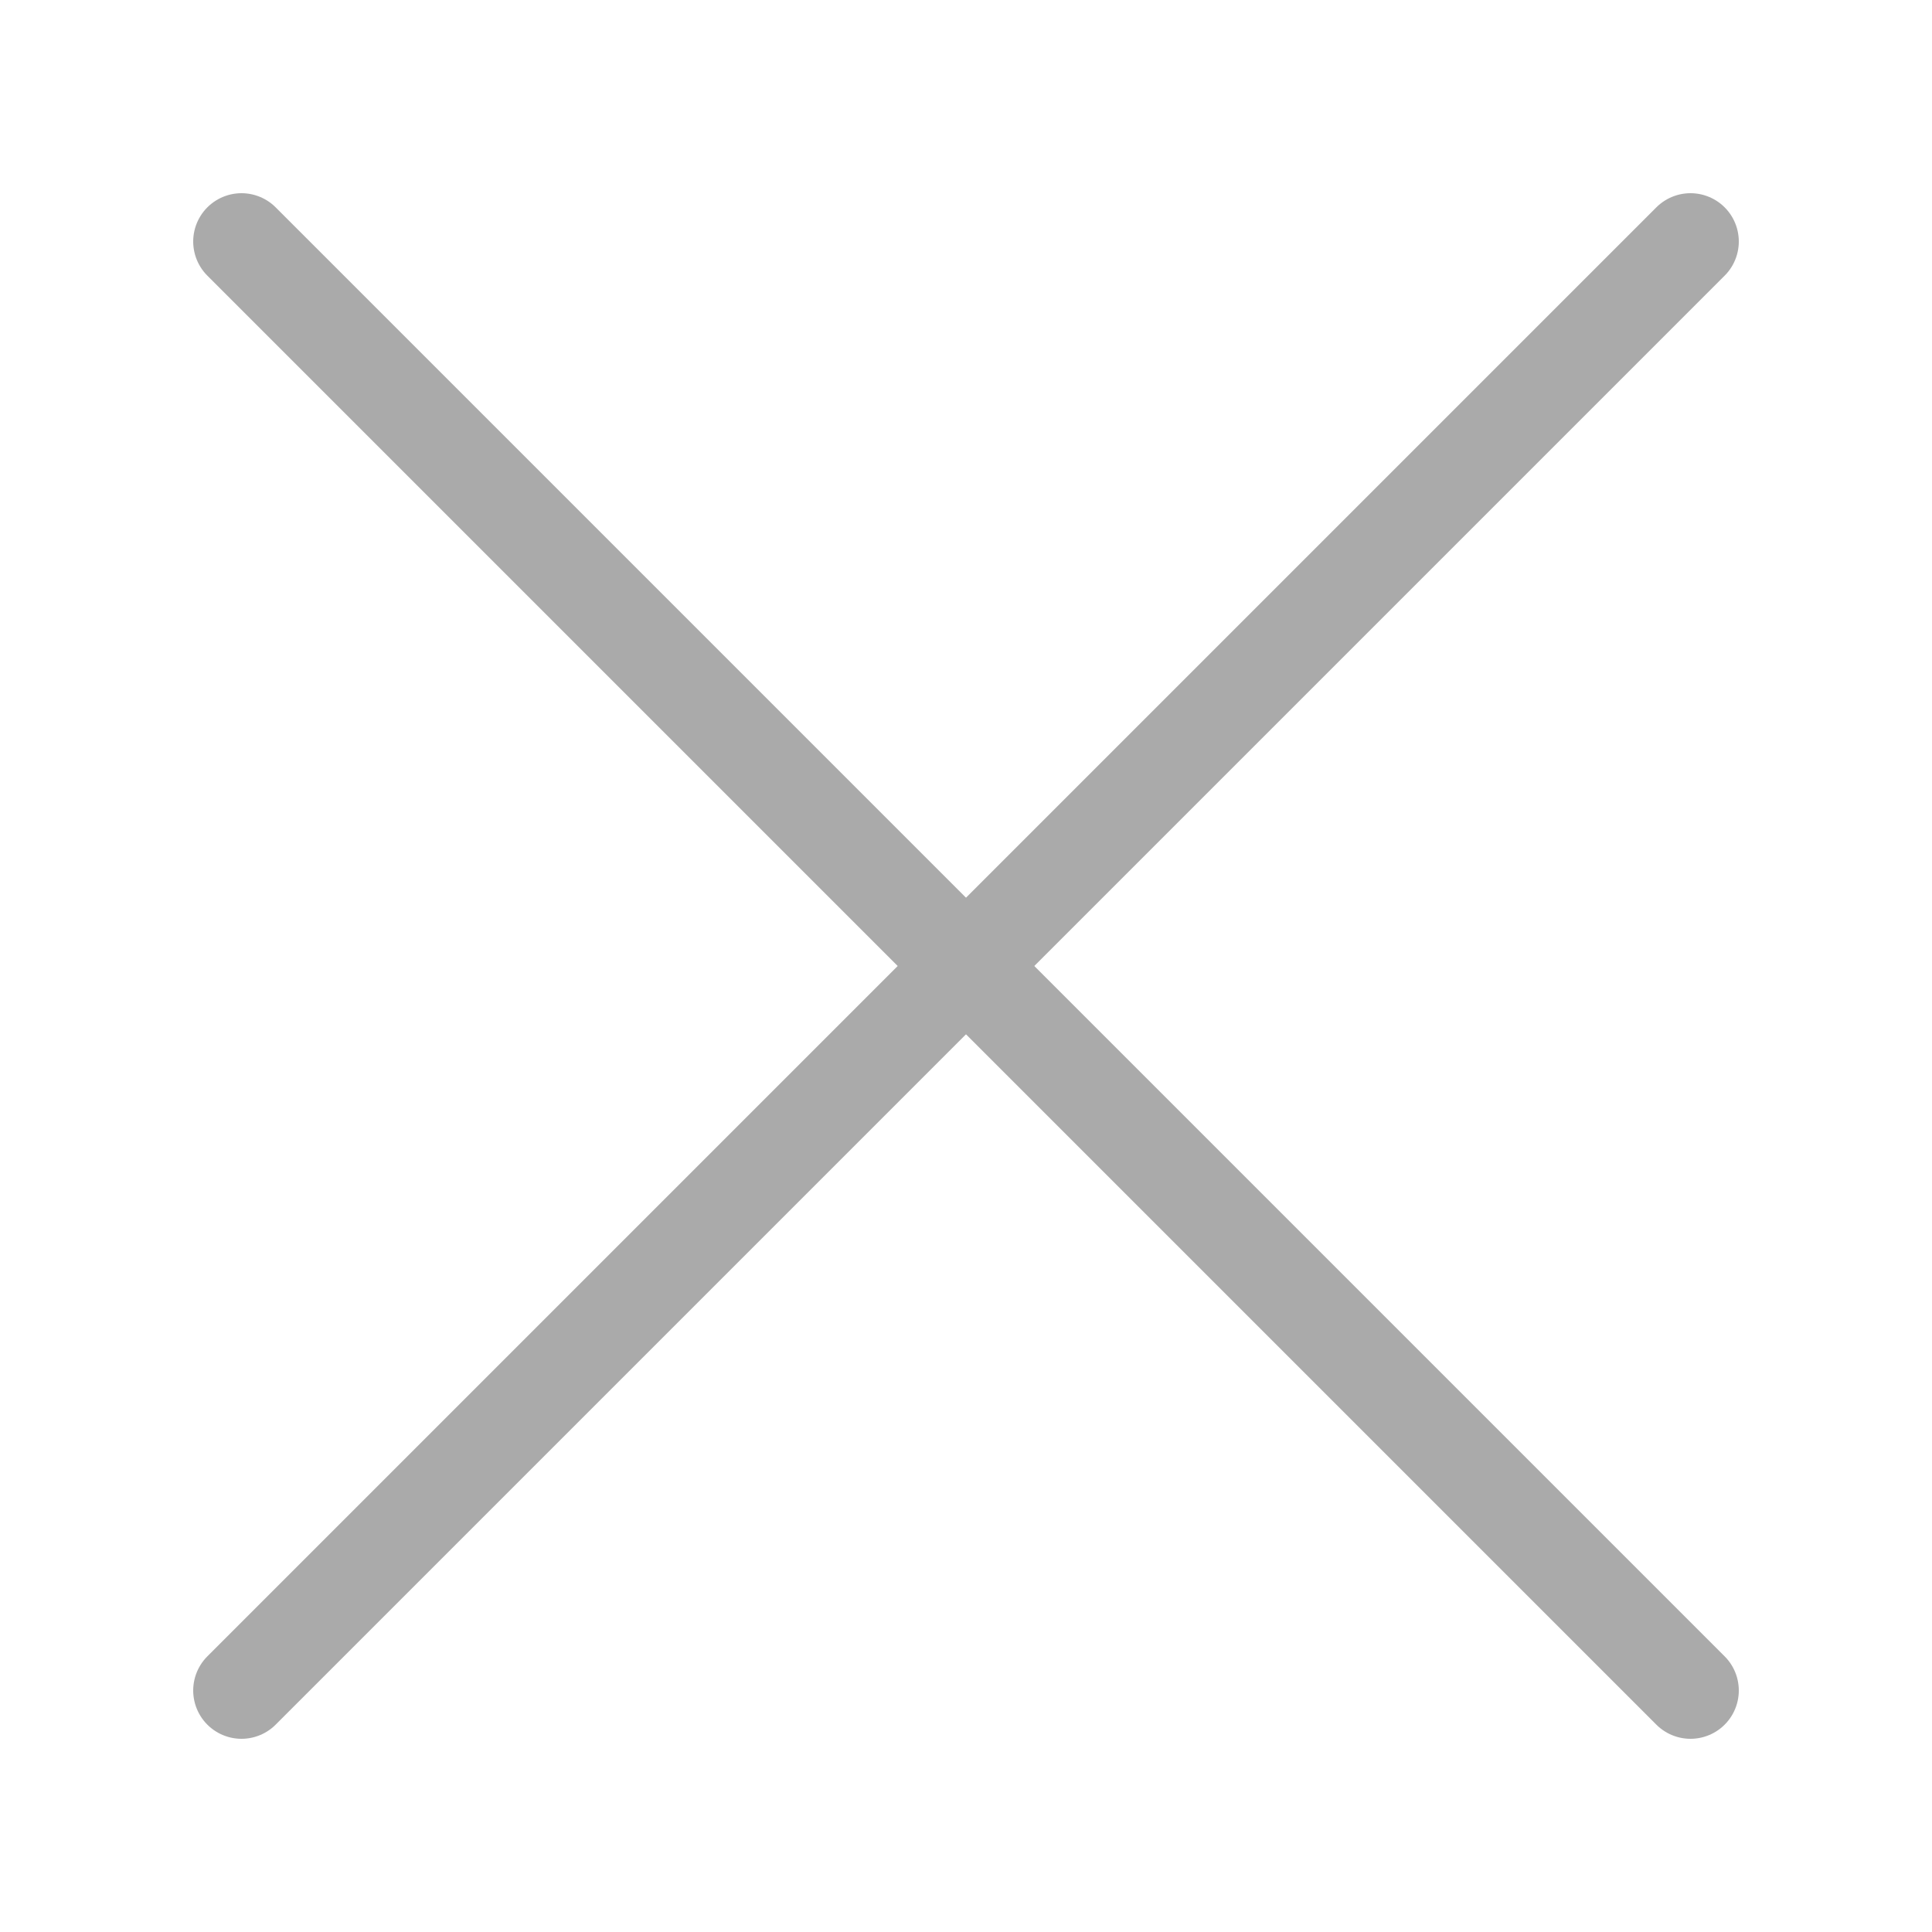
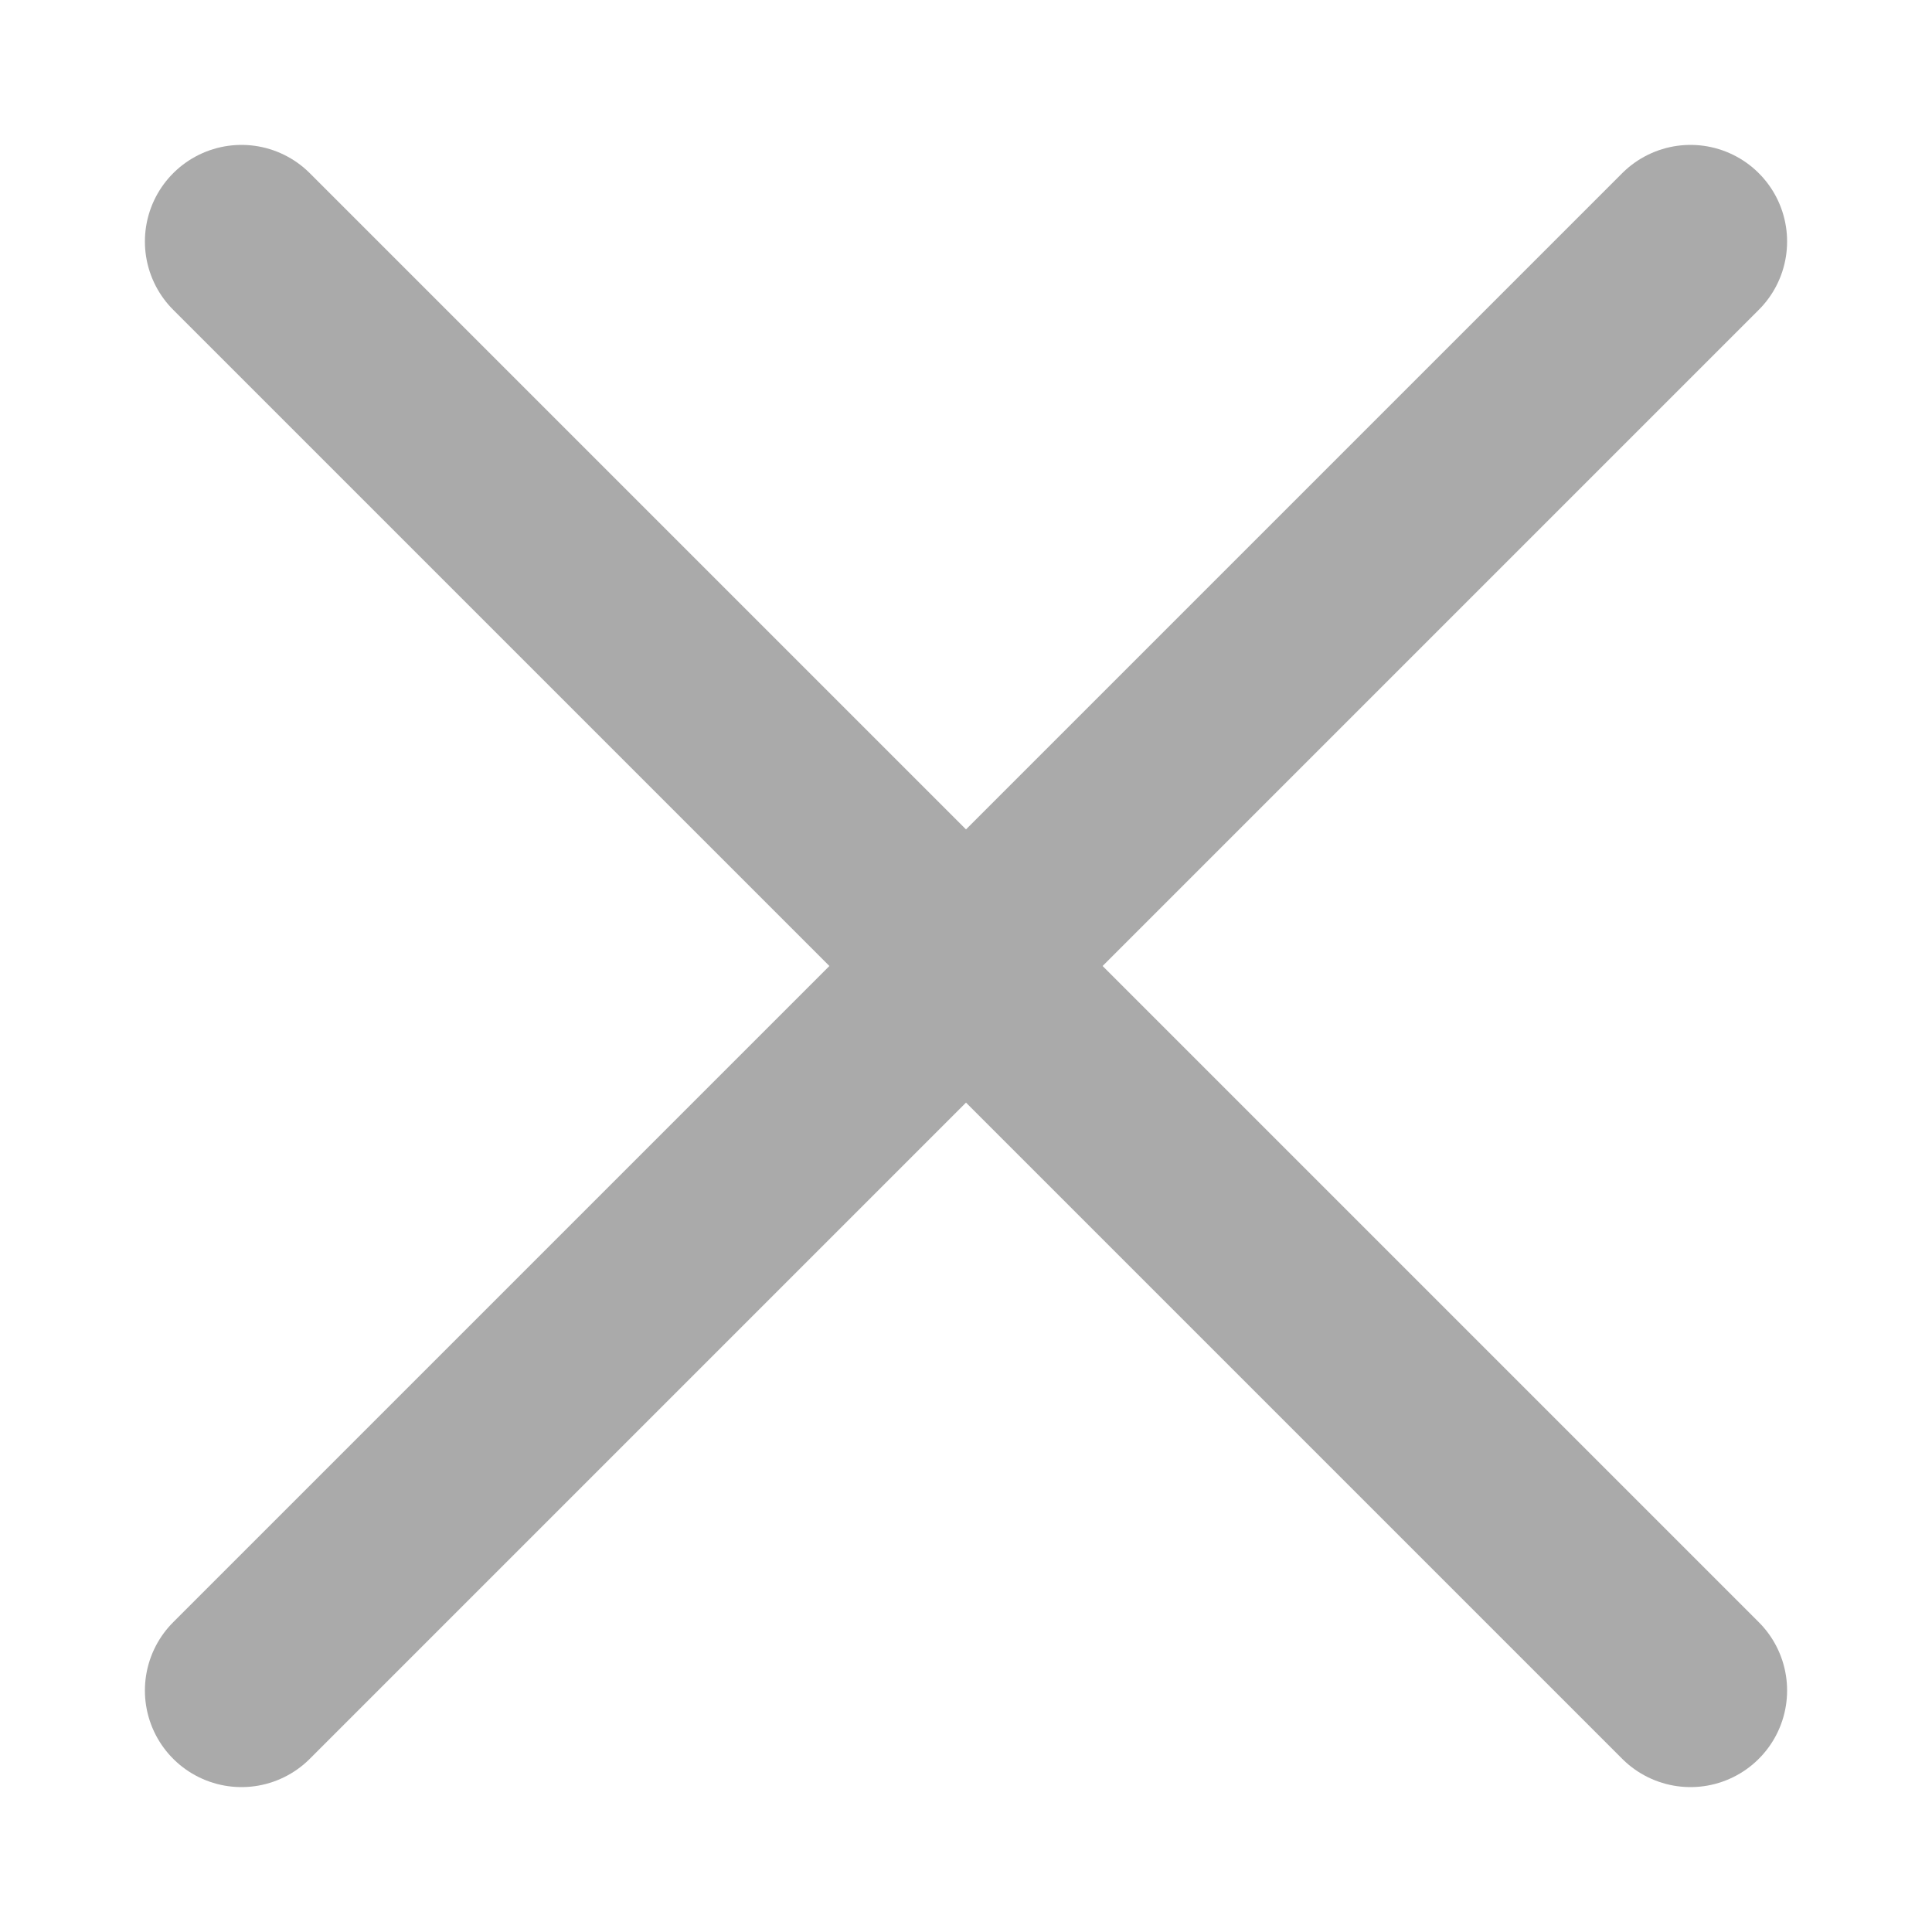
- <svg xmlns="http://www.w3.org/2000/svg" width="20px" height="20px" viewBox="0 0 40 40" fill="none">
-   <path d="M35 35L5 5" stroke="#aaaaaa" stroke-width="2" stroke-linecap="round" stroke-linejoin="round" />
-   <path d="M35 5L5 35" stroke="#aaaaaa" stroke-width="2" stroke-linecap="round" stroke-linejoin="round" />
+ <svg xmlns="http://www.w3.org/2000/svg" width="16px" height="16px" viewBox="0 0 40 40" fill="none">
+   <path d="M35 35L5 5" stroke="#aaaaaa" stroke-width="4" stroke-linecap="round" stroke-linejoin="round" />
+   <path d="M35 5L5 35" stroke="#aaaaaa" stroke-width="4" stroke-linecap="round" stroke-linejoin="round" />
</svg>
